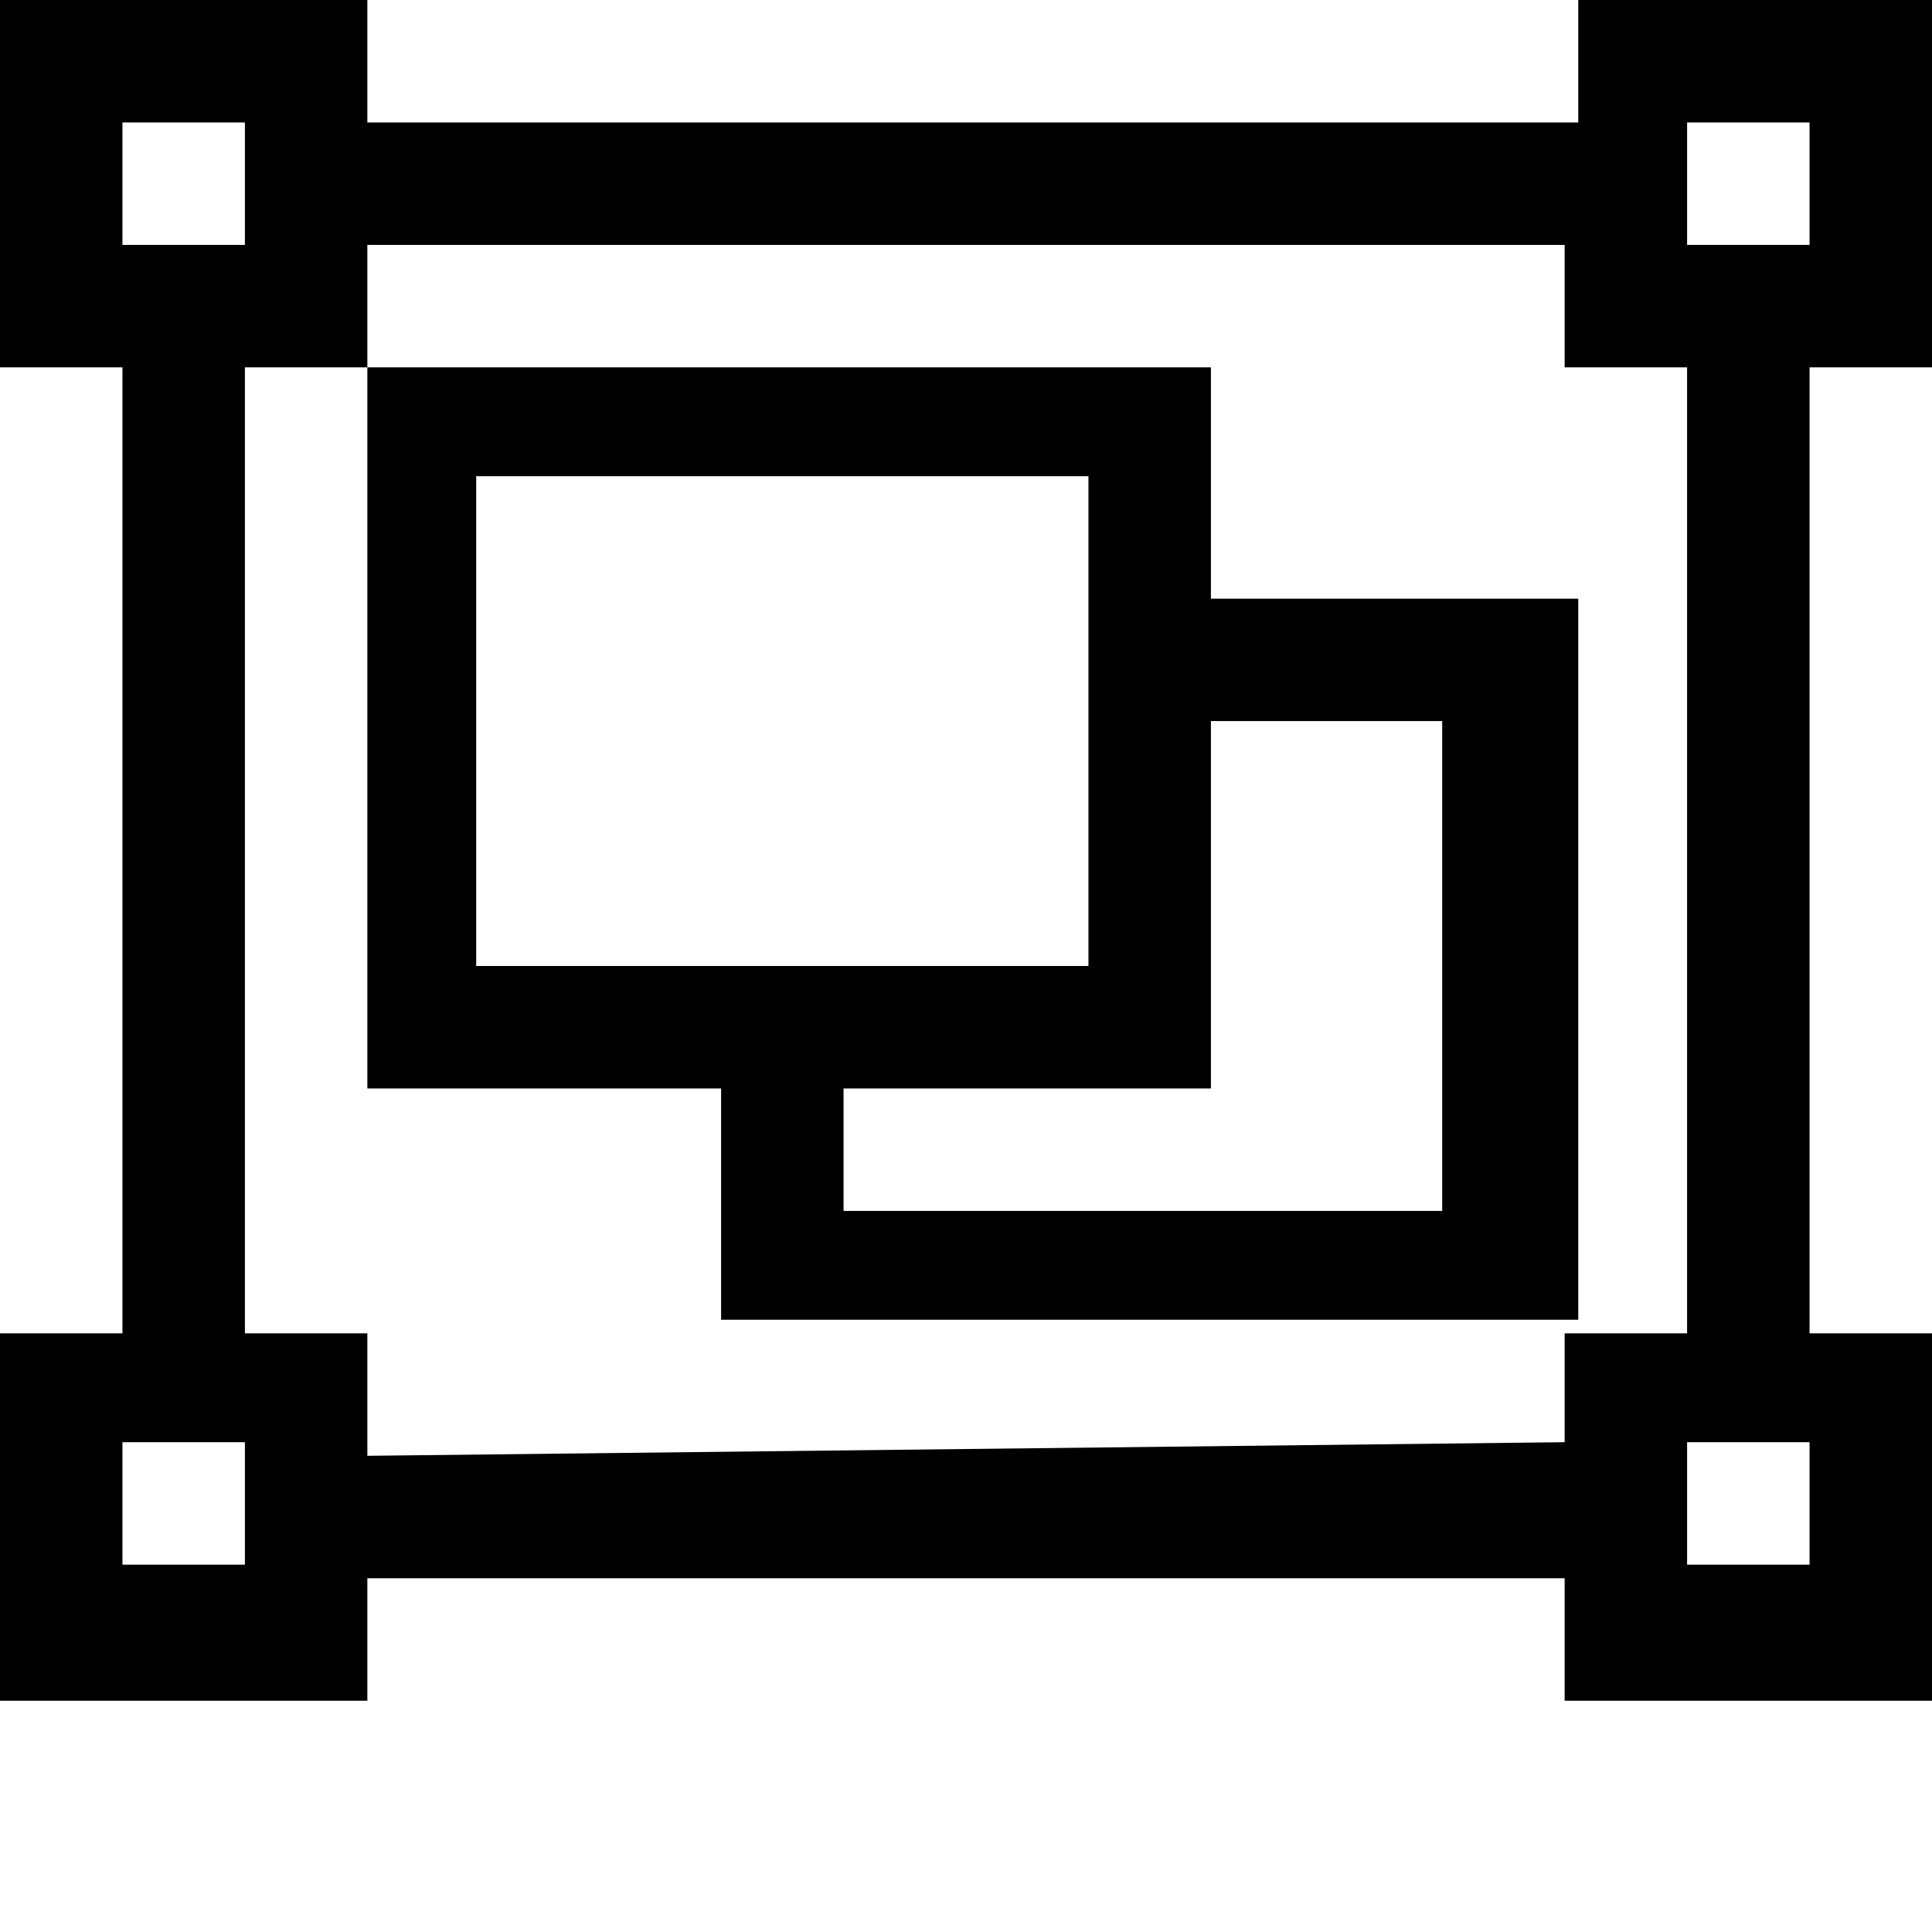
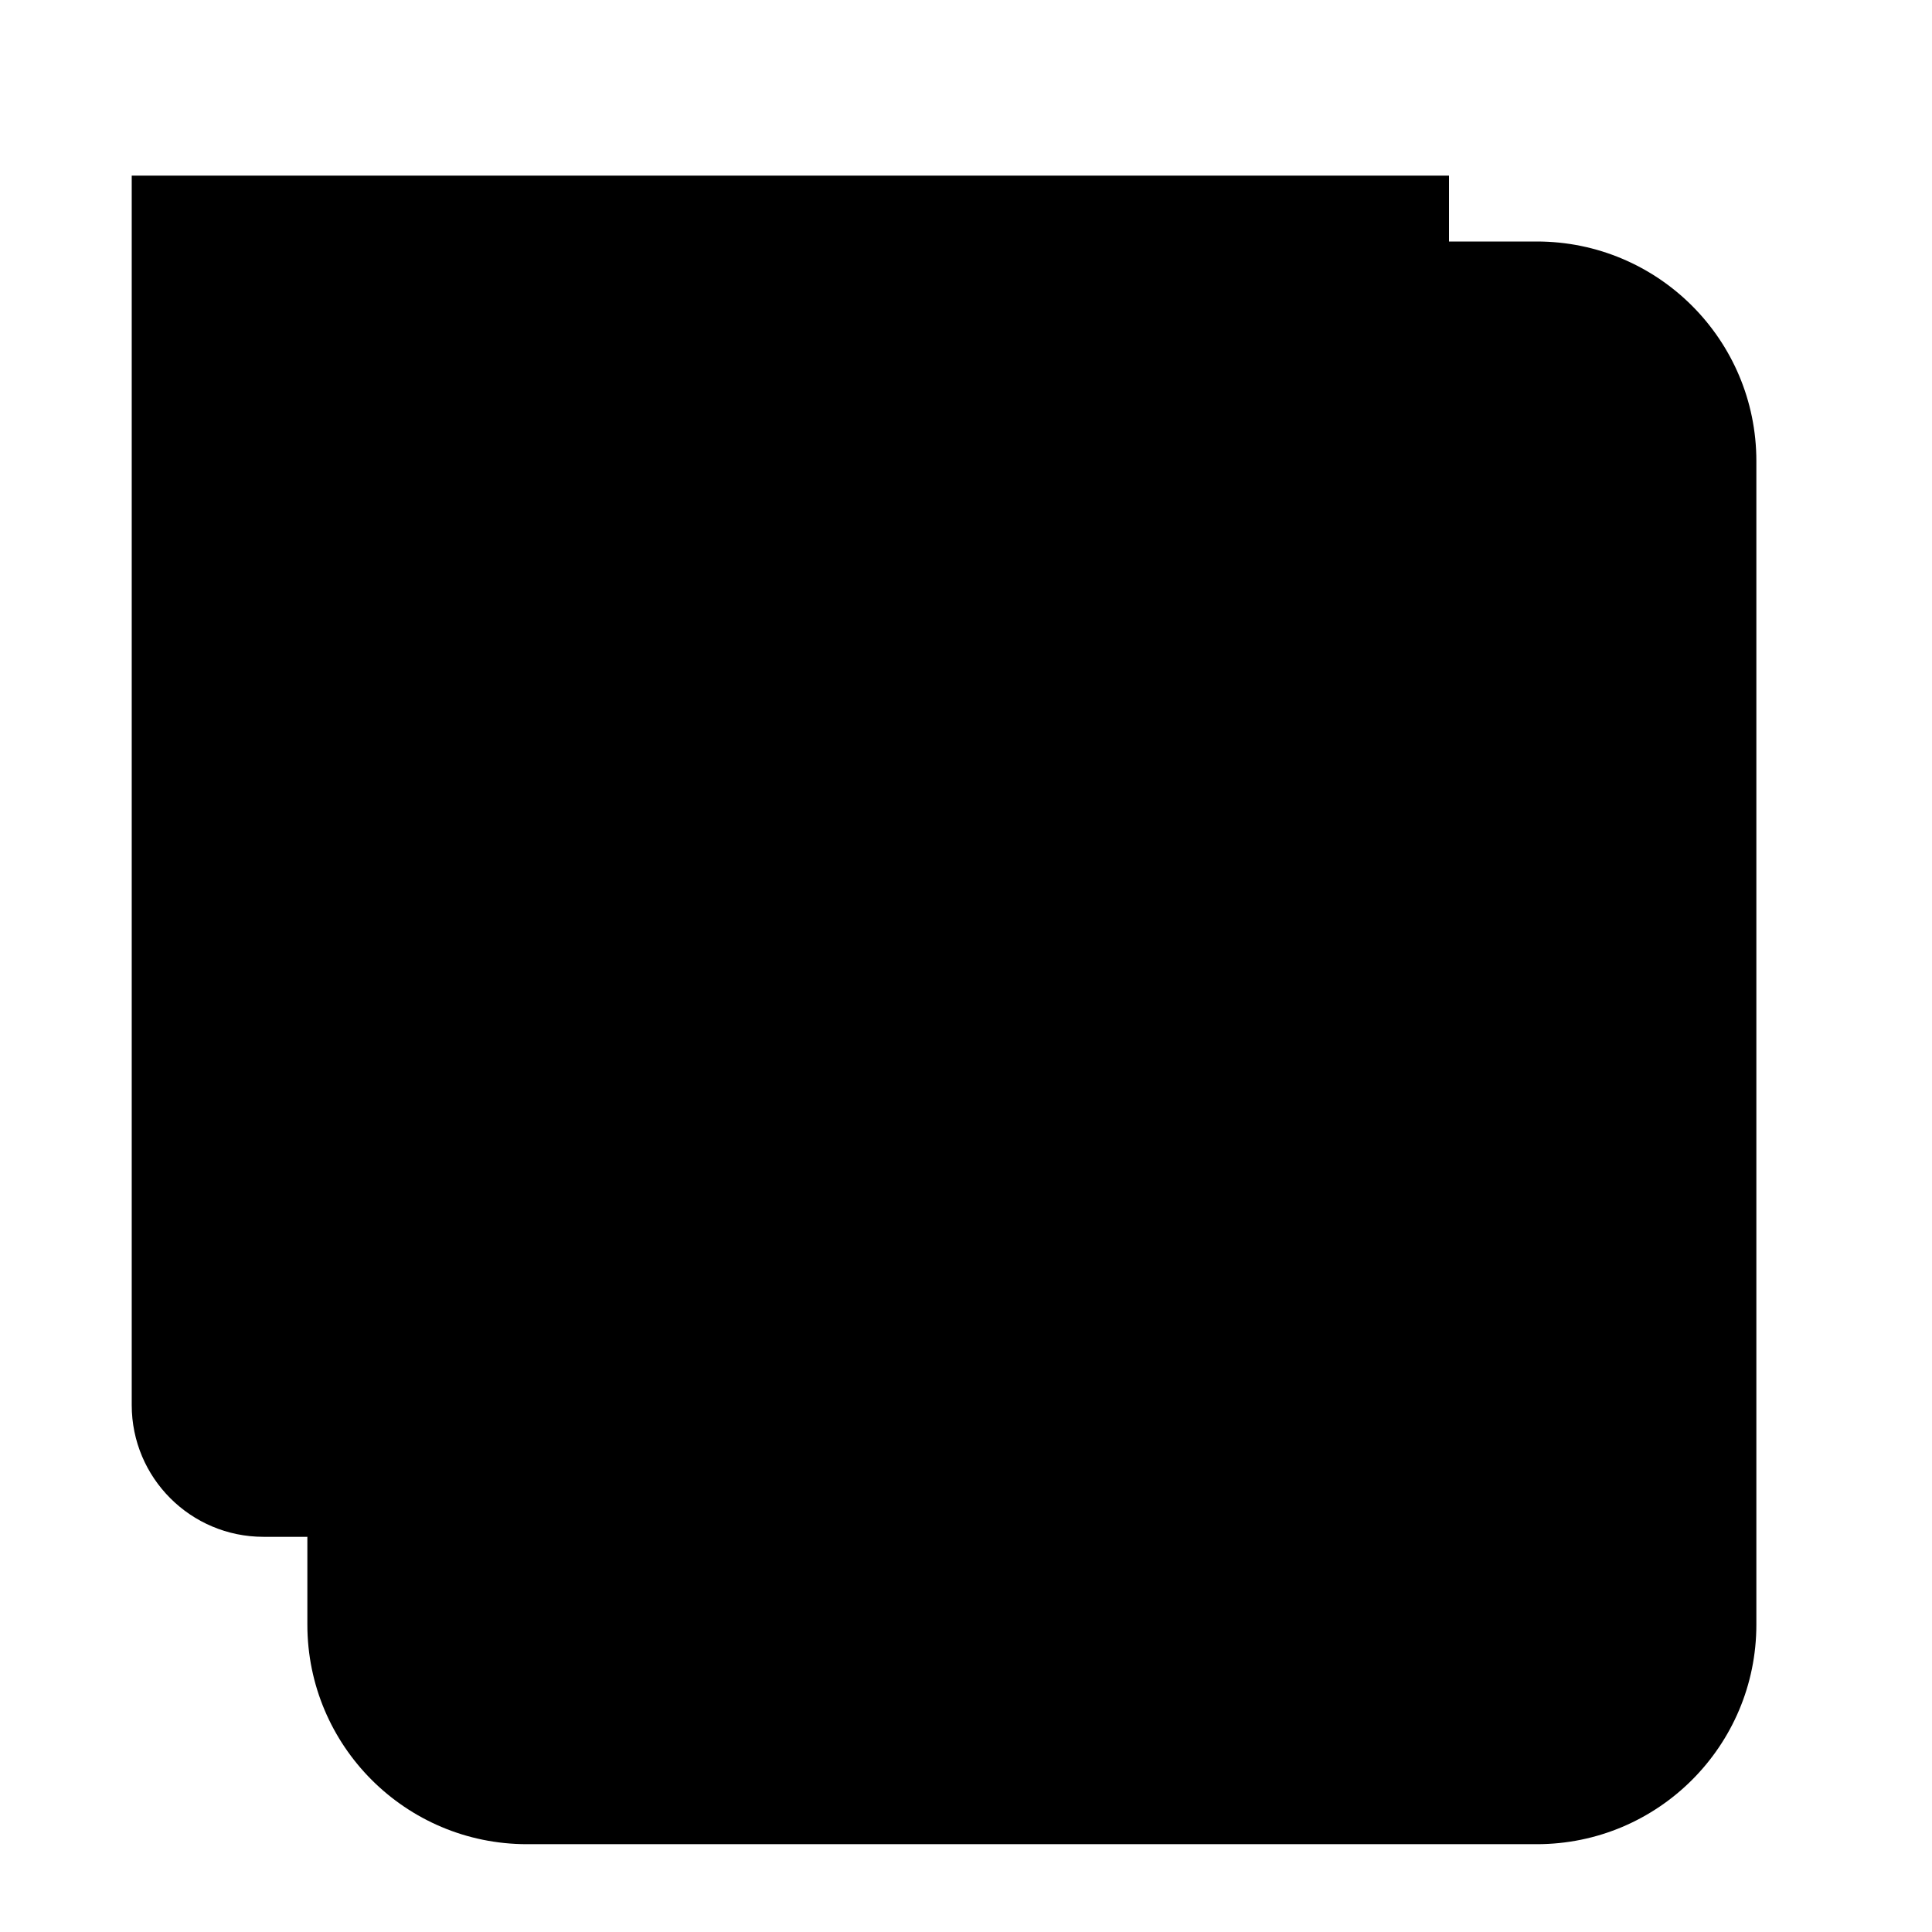
- <svg xmlns="http://www.w3.org/2000/svg" viewBox="0 0 14.2 14.2" aria-labelledby="title" width="1em" height="1em">
-   <path d="M14.2,2.7h-0.9v7.1h0.9v2.7h-2.7v-0.9H2.7v0.9H0V9.8h0.9V2.7H0V0h2.7v0.9h8.9V0h2.7V2.7z M12.4,0.9v0.9h0.9V0.9L12.4,0.9  L12.4,0.9z M0.9,0.9v0.9h0.9V0.9C1.8,0.9,0.9,0.9,0.9,0.9z M1.8,11.5v-0.9H0.9v0.9C0.9,11.5,1.8,11.5,1.8,11.5z M11.5,10.6V9.8h0.9  V2.7h-0.9V1.8H2.7v0.9H1.8v7.1h0.9v0.9L11.5,10.6L11.5,10.6z M13.3,11.5v-0.9h-0.9v0.9H13.3z M8.9,4.4h2.7v5.3H5.3V8H2.7V2.7h6.2  V4.4z M3.5,7.1H8V3.5H3.5V7.1z M10.6,8.9V5.3H8.9V8H6.2v0.9H10.6L10.6,8.9z" />
+ <svg xmlns="http://www.w3.org/2000/svg" viewBox="0 0 20 22" aria-labelledby="title" width="1em" height="1em" fill="currentColor" stroke-width="1" stroke-linecap="round" stroke-linejoin="round">
+   <path d="m14.5,2.75 2,0 a2.5 2.5 0 0 1 2.5 2.5 l0,13.25 a2.5 2.5 0 0 1 -2.5 2.5 l-11.5,0 a2.5 2.5 0 0 1 -2.5 -2.5 l0,-1" stroke-dasharray="1,3" />
+   <path d="m0.5,2 0,14 a1.5 1.5 0 0 0 1.5 1.5 l12,0 a1.5 1.5 0 0 0 1.5 -1.5 l0,-14" />
+   <path d="m2,2 12,0" stroke-width="4" />
+   <path d="m4.4,7.5 7.2,0 m0,3 -7.2,0 m0,3 7.2,0" stroke-linecap="square" />
</svg>
